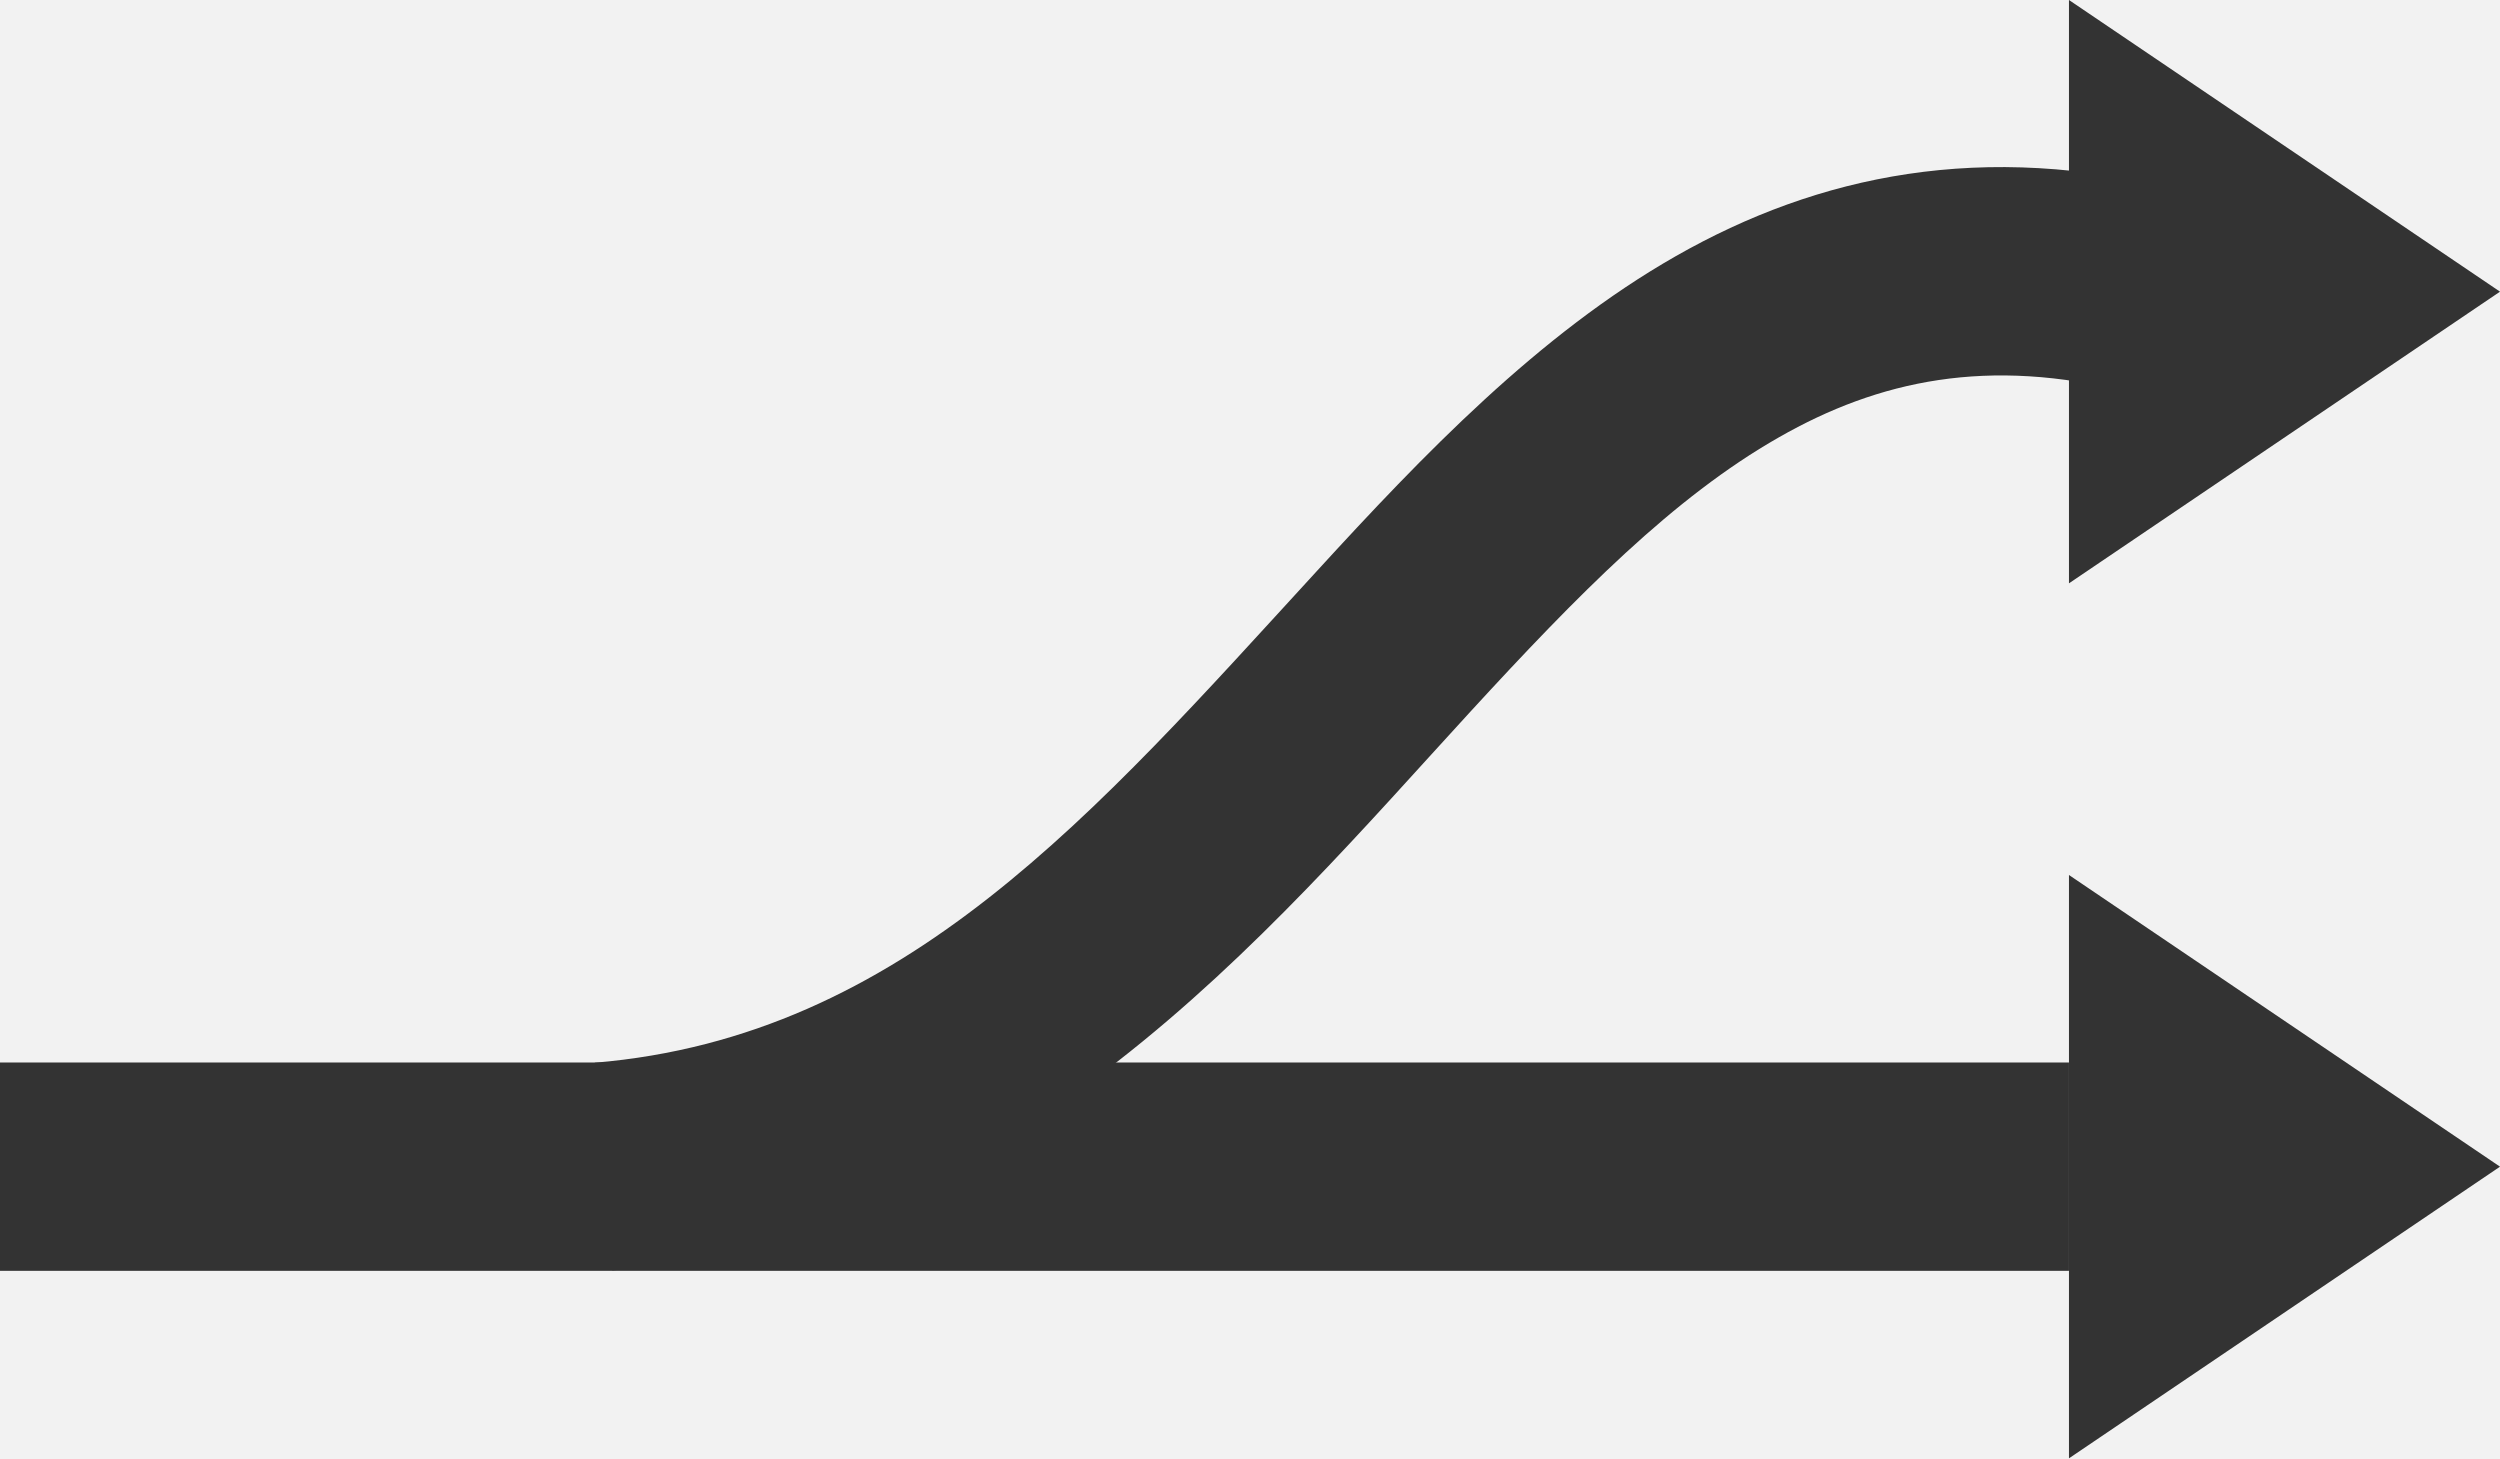
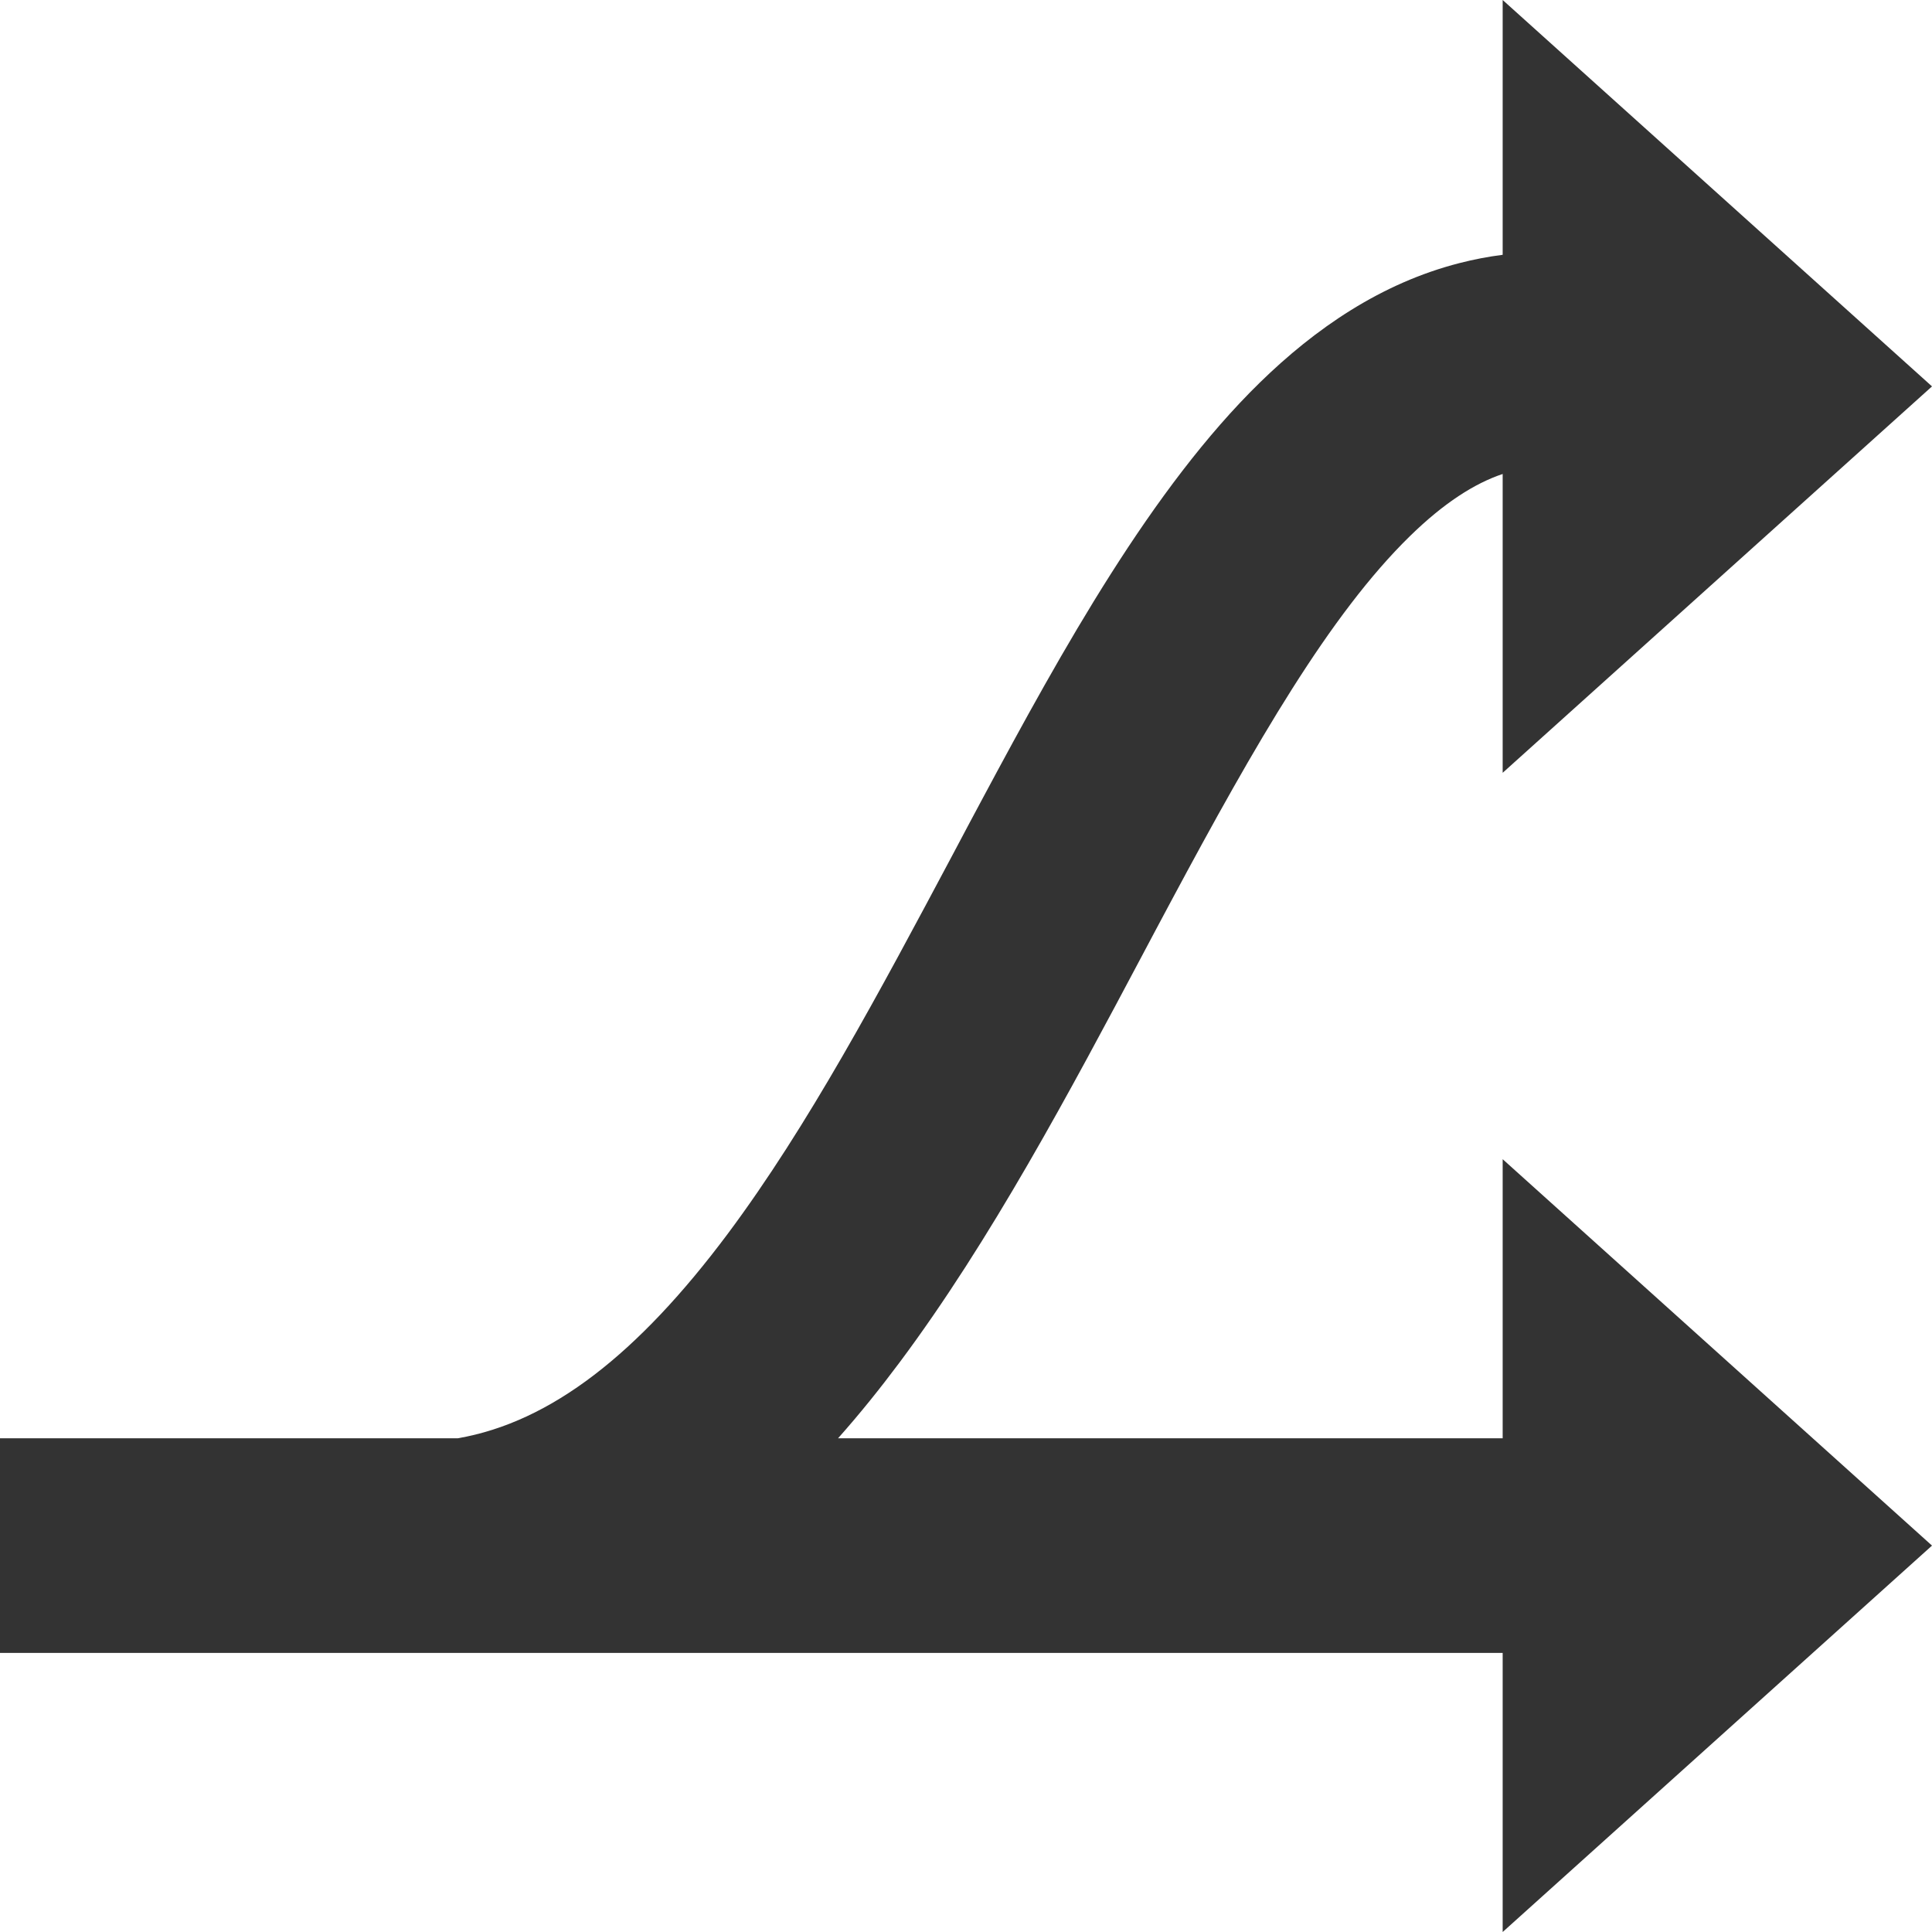
- <svg xmlns="http://www.w3.org/2000/svg" xmlns:xlink="http://www.w3.org/1999/xlink" width="12" height="7" viewBox="0 0 12 7" version="1.1">
-   <g id="Canvas" transform="translate(940 569)">
-     <rect x="-940" y="-569" width="12" height="7" fill="#E5E5E5" />
-     <g id="Group">
-       <g id="Rectangle">
-         <use xlink:href="#path0_fill" transform="translate(-985 -669)" fill="#F2F2F2" />
-       </g>
-       <g id="Component">
-         <g id="Rectangle 2.1">
-           <use xlink:href="#path1_fill" transform="translate(-942 -573)" fill="#F2F2F2" />
-           <use xlink:href="#path2_stroke" transform="translate(-942 -573)" fill="#E0E0E0" />
-         </g>
-         <g id="Group">
-           <g id="Line">
-             <use xlink:href="#path3_stroke" transform="translate(-940 -563.4)" fill="#333333" />
-           </g>
-           <g id="Line">
-             <use xlink:href="#path4_stroke" transform="translate(-937.103 -567.698)" fill="#333333" />
-           </g>
-           <g id="Polygon">
-             <use xlink:href="#path5_fill" transform="translate(-930.069 -569)" fill="#333333" />
-             <use xlink:href="#path6_fill" transform="translate(-930.069 -569)" fill="#333333" />
-           </g>
-         </g>
-       </g>
+ <svg xmlns="http://www.w3.org/2000/svg" xmlns:xlink="http://www.w3.org/1999/xlink" width="18" height="18" viewBox="0 0 18 18" version="1.1">
+   <g id="Canvas" transform="translate(1189 528)">
+     <g id="synch">
+       <use xlink:href="#path0_fill" transform="translate(-1189 -528)" fill="#333333" />
    </g>
  </g>
  <defs>
-     <path id="path0_fill" d="M 0 4C 0 1.791 1.791 0 4 0L 68 0C 70.209 0 72 1.791 72 4L 72 113C 72 115.209 70.209 117 68 117L 4 117C 1.791 117 0 115.209 0 113L 0 4Z" />
-     <path id="path1_fill" d="M 0 4.86C 0 3.123 0 2.255 0.349 1.596C 0.63 1.065 1.065 0.63 1.596 0.349C 2.255 0 3.123 0 4.86 0L 11.14 0C 12.877 0 13.745 0 14.404 0.349C 14.935 0.63 15.37 1.065 15.651 1.596C 16 2.255 16 3.123 16 4.86L 16 11.14C 16 12.877 16 13.745 15.651 14.404C 15.37 14.935 14.935 15.37 14.404 15.651C 13.745 16 12.877 16 11.14 16L 4.86 16C 3.123 16 2.255 16 1.596 15.651C 1.065 15.37 0.63 14.935 0.349 14.404C 0 13.745 0 12.877 0 11.14L 0 4.86Z" />
-     <path id="path2_stroke" d="M 1.596 15.651L 1.362 16.093L 1.596 15.651ZM 0.349 14.404L -0.093 14.638L 0.349 14.404ZM 15.651 14.404L 15.209 14.17L 15.651 14.404ZM 14.404 15.651L 14.17 15.209L 14.404 15.651ZM 15.651 1.596L 16.093 1.362L 15.651 1.596ZM 4.86 0.5L 11.14 0.5L 11.14 -0.5L 4.86 -0.5L 4.86 0.5ZM 15.5 4.86L 15.5 11.14L 16.5 11.14L 16.5 4.86L 15.5 4.86ZM 11.14 15.5L 4.86 15.5L 4.86 16.5L 11.14 16.5L 11.14 15.5ZM 0.5 11.14L 0.5 4.86L -0.5 4.86L -0.5 11.14L 0.5 11.14ZM 4.86 15.5C 3.983 15.5 3.356 15.5 2.866 15.458C 2.381 15.417 2.075 15.339 1.83 15.209L 1.362 16.093C 1.776 16.312 2.233 16.408 2.782 16.455C 3.324 16.5 4 16.5 4.86 16.5L 4.86 15.5ZM -0.5 11.14C -0.5 12 -0.5 12.676 -0.455 13.218C -0.408 13.767 -0.312 14.224 -0.093 14.638L 0.791 14.17C 0.661 13.925 0.583 13.619 0.542 13.134C 0.5 12.644 0.5 12.017 0.5 11.14L -0.5 11.14ZM 1.83 15.209C 1.387 14.975 1.025 14.613 0.791 14.17L -0.093 14.638C 0.235 15.258 0.742 15.765 1.362 16.093L 1.83 15.209ZM 15.5 11.14C 15.5 12.017 15.5 12.644 15.458 13.134C 15.417 13.619 15.339 13.925 15.209 14.17L 16.093 14.638C 16.312 14.224 16.408 13.767 16.455 13.218C 16.5 12.676 16.5 12 16.5 11.14L 15.5 11.14ZM 11.14 16.5C 12 16.5 12.676 16.5 13.218 16.455C 13.767 16.408 14.224 16.312 14.638 16.093L 14.17 15.209C 13.925 15.339 13.619 15.417 13.134 15.458C 12.644 15.5 12.017 15.5 11.14 15.5L 11.14 16.5ZM 15.209 14.17C 14.975 14.613 14.613 14.975 14.17 15.209L 14.638 16.093C 15.258 15.765 15.765 15.258 16.093 14.638L 15.209 14.17ZM 11.14 0.5C 12.017 0.5 12.644 0.5 13.134 0.542C 13.619 0.583 13.925 0.661 14.17 0.791L 14.638 -0.093C 14.224 -0.312 13.767 -0.408 13.218 -0.455C 12.676 -0.5 12 -0.5 11.14 -0.5L 11.14 0.5ZM 16.5 4.86C 16.5 4 16.5 3.324 16.455 2.782C 16.408 2.233 16.312 1.776 16.093 1.362L 15.209 1.83C 15.339 2.075 15.417 2.381 15.458 2.866C 15.5 3.356 15.5 3.983 15.5 4.86L 16.5 4.86ZM 14.17 0.791C 14.613 1.025 14.975 1.387 15.209 1.83L 16.093 1.362C 15.765 0.742 15.258 0.235 14.638 -0.093L 14.17 0.791ZM 4.86 -0.5C 4 -0.5 3.324 -0.5 2.782 -0.455C 2.233 -0.408 1.776 -0.312 1.362 -0.093L 1.83 0.791C 2.075 0.661 2.381 0.583 2.866 0.542C 3.356 0.5 3.983 0.5 4.86 0.5L 4.86 -0.5ZM 0.5 4.86C 0.5 3.983 0.5 3.356 0.542 2.866C 0.583 2.381 0.661 2.075 0.791 1.83L -0.093 1.362C -0.312 1.776 -0.408 2.233 -0.455 2.782C -0.5 3.324 -0.5 4 -0.5 4.86L 0.5 4.86ZM 1.362 -0.093C 0.742 0.235 0.235 0.742 -0.093 1.362L 0.791 1.83C 1.025 1.387 1.387 1.025 1.83 0.791L 1.362 -0.093Z" />
-     <path id="path3_stroke" d="M 0 0.5L 9.931 0.5L 9.931 -0.5L 0 -0.5L 0 0.5Z" />
-     <path id="path4_stroke" d="M 0.042 4.796C 1.993 4.631 3.176 3.188 4.16 2.115C 4.677 1.552 5.136 1.085 5.642 0.797C 6.12 0.524 6.646 0.409 7.325 0.582L 7.572 -0.387C 6.623 -0.629 5.832 -0.463 5.146 -0.072C 4.487 0.304 3.932 0.884 3.424 1.439C 2.358 2.601 1.444 3.674 -0.042 3.799L 0.042 4.796Z" />
-     <path id="path5_fill" d="M 0 0L 2.069 1.4L 0 2.8L 0 0Z" />
-     <path id="path6_fill" d="M 0 4.2L 2.069 5.6L 0 7L 0 4.2Z" />
+     <path id="path0_fill" fill-rule="evenodd" d="M 18 3.6L 14 0L 14 2.374C 13.865 2.391 13.731 2.417 13.598 2.451C 12.867 2.638 12.253 3.061 11.737 3.565C 10.734 4.546 9.906 6.036 9.151 7.446L 9.027 7.678L 8.878 7.959C 8.19 9.251 7.529 10.492 6.778 11.498C 5.945 12.612 5.135 13.249 4.266 13.4L 0 13.4L 0 15.4L 14 15.4L 14 18L 18 14.4L 14 10.8L 14 13.4L 7.808 13.4C 8.01 13.173 8.2 12.936 8.38 12.695C 9.23 11.557 9.969 10.168 10.645 8.895L 10.765 8.669L 10.914 8.39C 11.698 6.926 12.391 5.723 13.135 4.996C 13.454 4.684 13.74 4.503 14 4.416L 14 7.2L 18 3.6Z" />
  </defs>
</svg>
